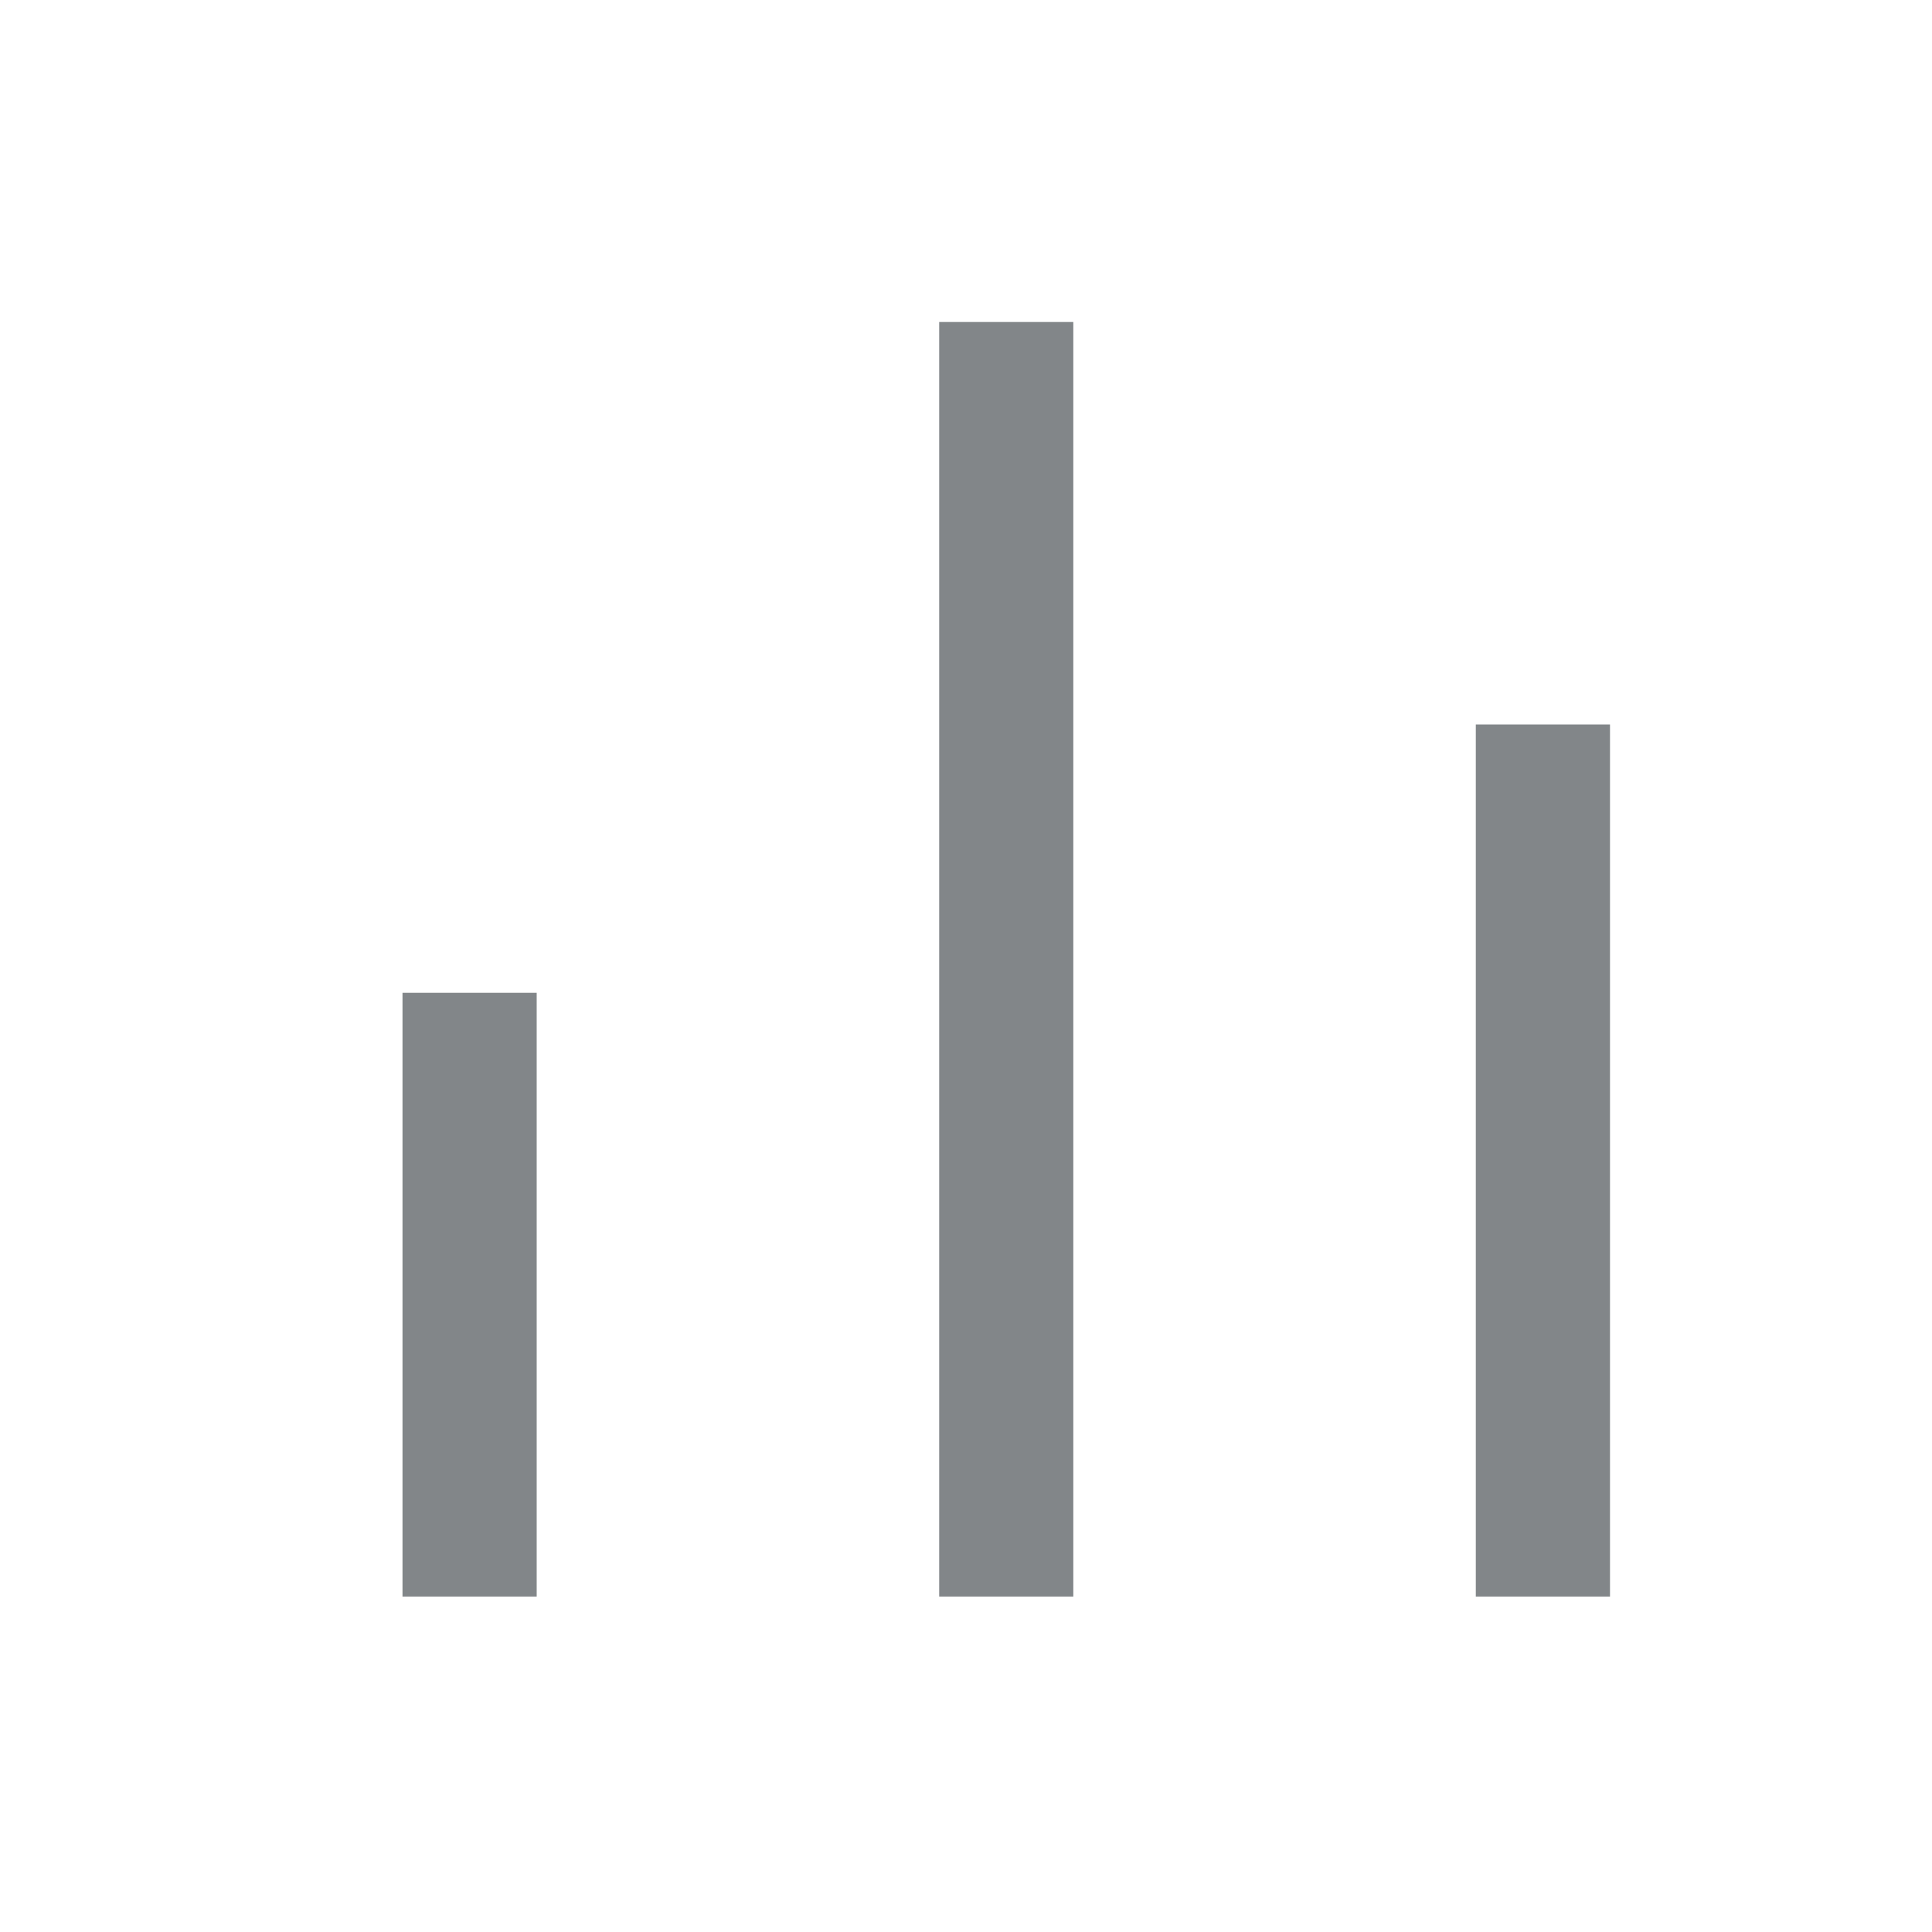
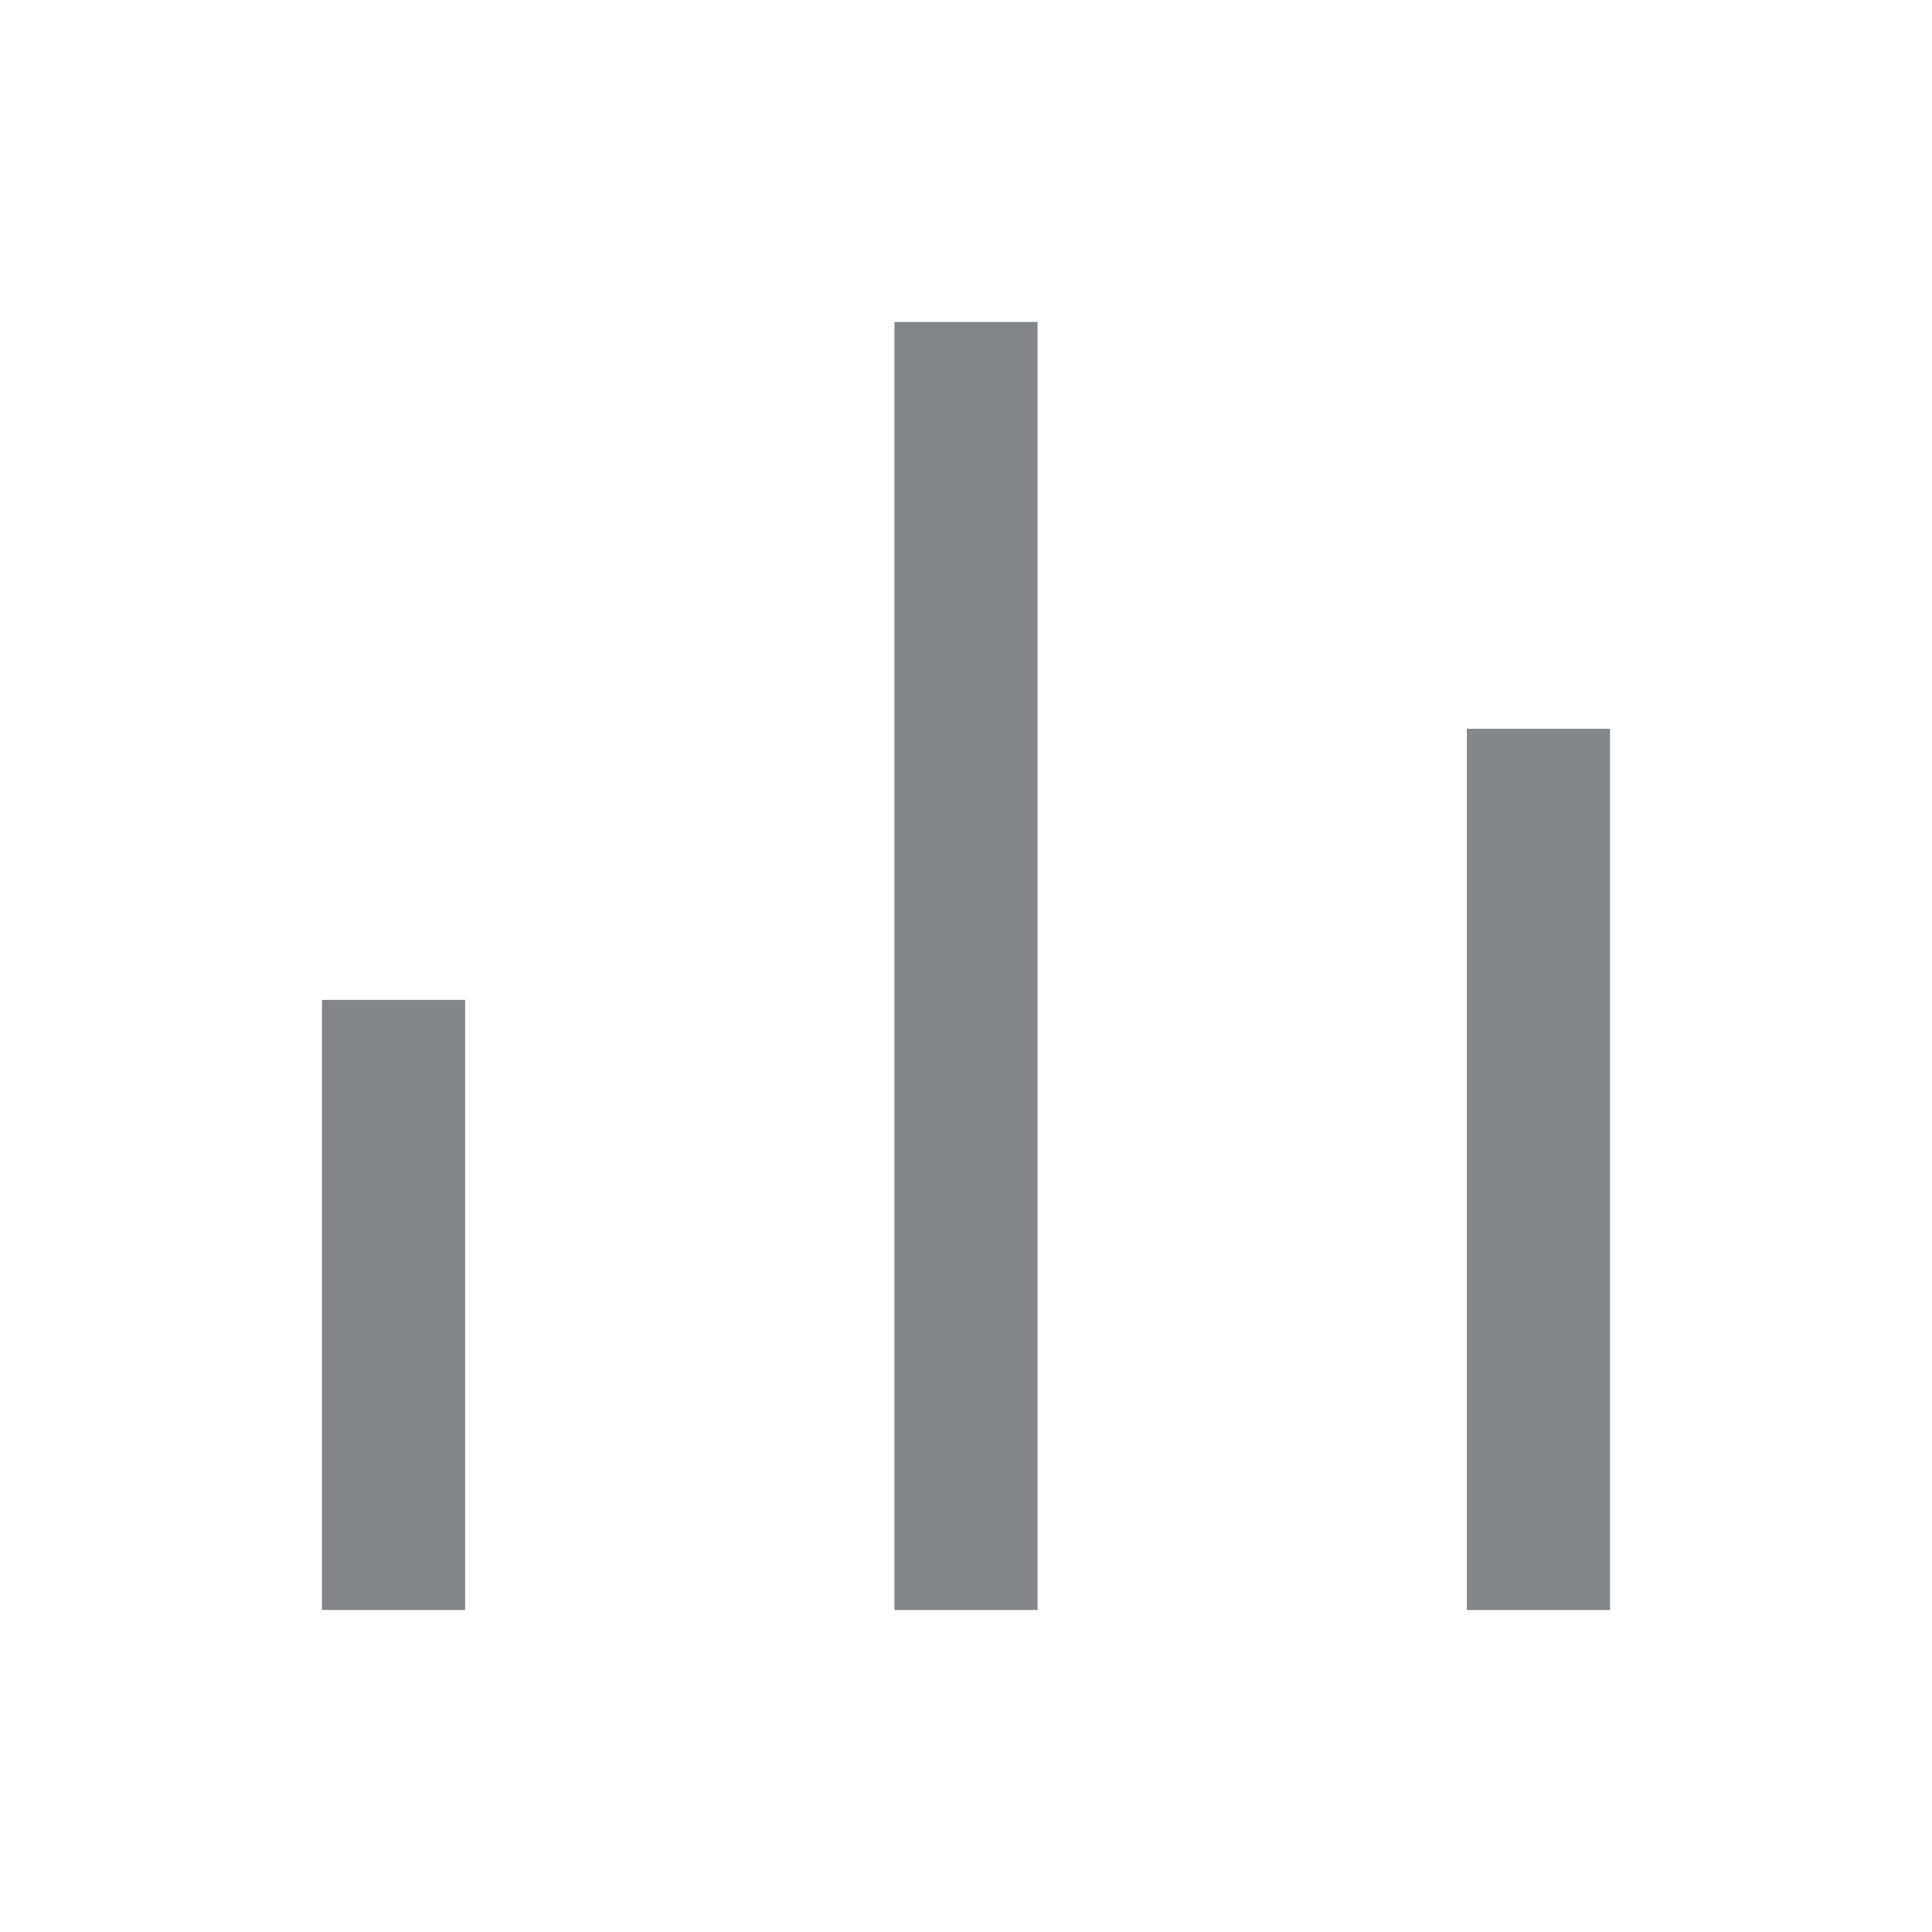
<svg xmlns="http://www.w3.org/2000/svg" width="24" height="24" viewBox="0 0 24 24" fill="none">
-   <path d="M5 12.333H6.667V19.833H5V12.333ZM18.333 9H20V19.833H18.333V9ZM11.667 4H13.333V19.833H11.667V4Z" fill="#828689" />
+   <path d="M4 12.421H5.778V20H4V12.421ZM18.222 9.053H20V20H18.222V9.053ZM11.111 4H12.889V20H11.111V4Z" fill="#828689" />
</svg>
